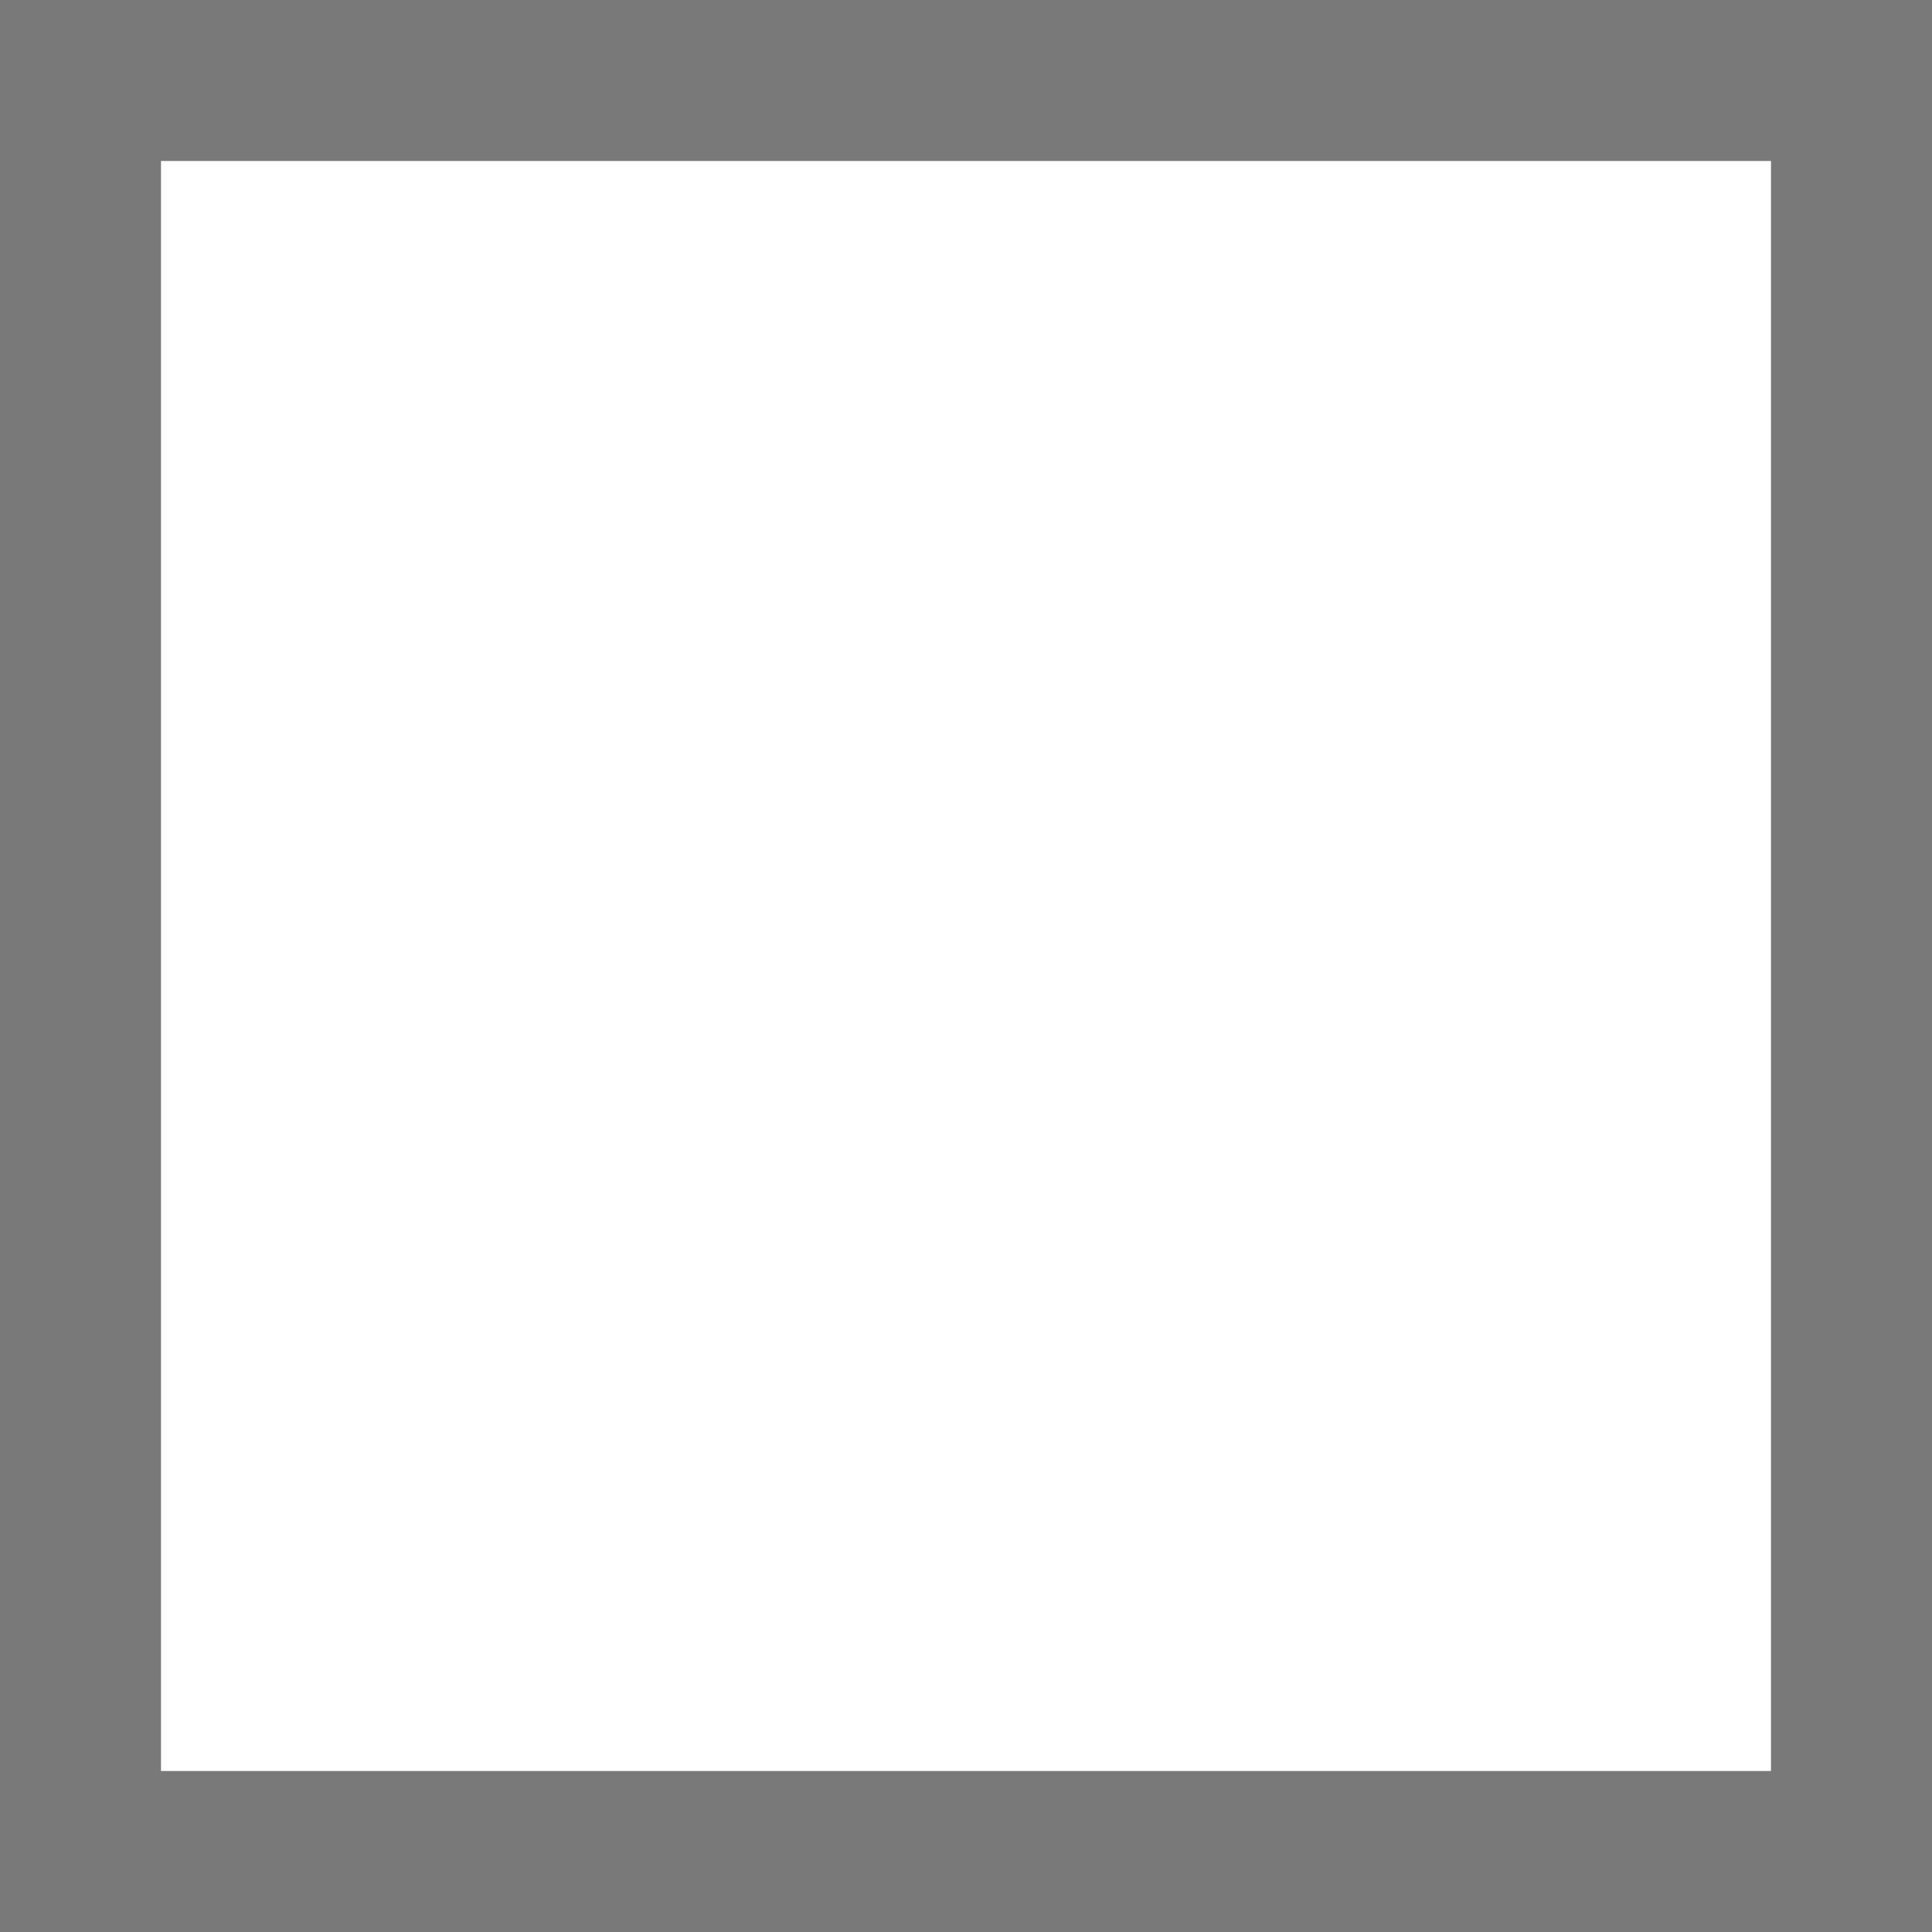
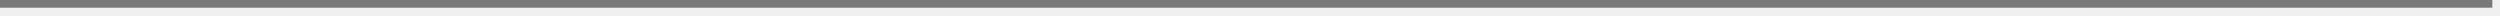
- <svg xmlns="http://www.w3.org/2000/svg" version="1.1" width="12px" height="12px" viewBox="44 129  12 12">
-   <path d="M 44.5 129.5  L 55.5 129.5  L 55.5 140.5  L 44.5 140.5  L 44.5 129.5  Z " fill-rule="nonzero" fill="#ffffff" stroke="none" />
-   <path d="M 44.5 129.5  L 55.5 129.5  L 55.5 140.5  L 44.5 140.5  L 44.5 129.5  Z " stroke-width="1" stroke="#797979" fill="none" />
+ <svg xmlns="http://www.w3.org/2000/svg" version="1.1" width="325px" height="2px">
+   <g transform="matrix(1 0 0 1 -1182 -286 )">
+     <path d="M 1182 286.5  L 1506 286.5  " stroke-width="1" stroke="#797979" fill="none" />
+   </g>
</svg>
